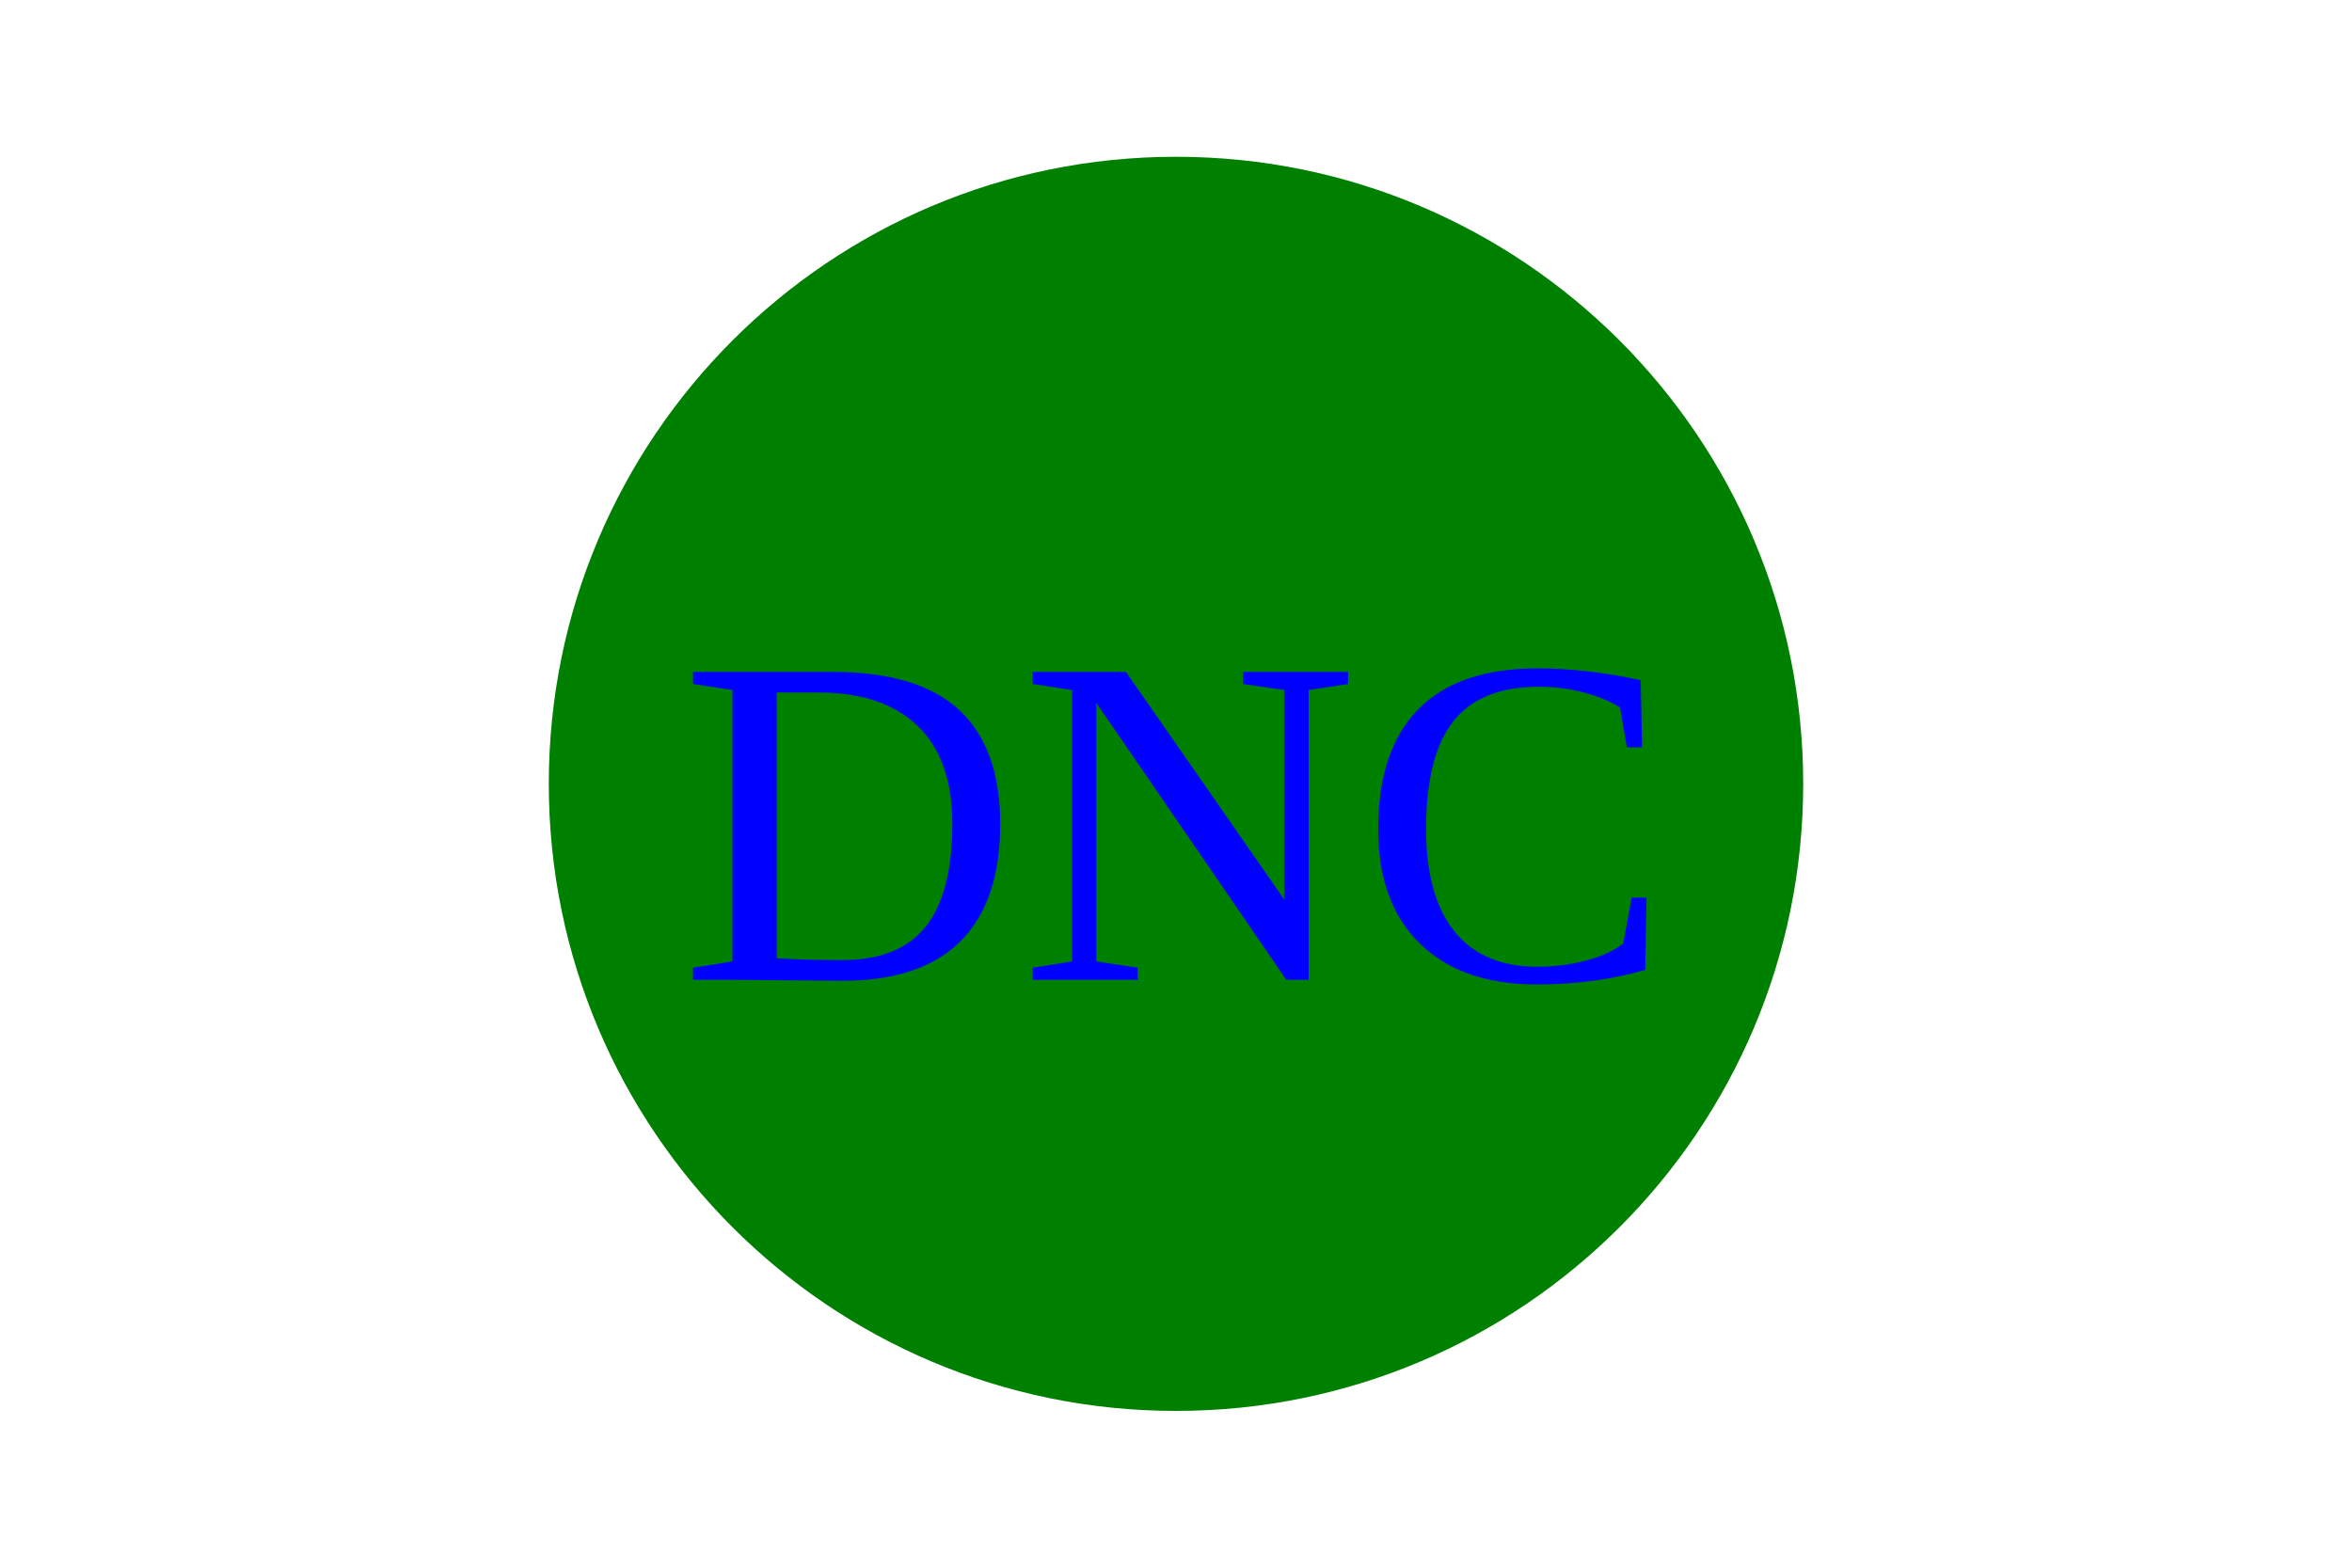
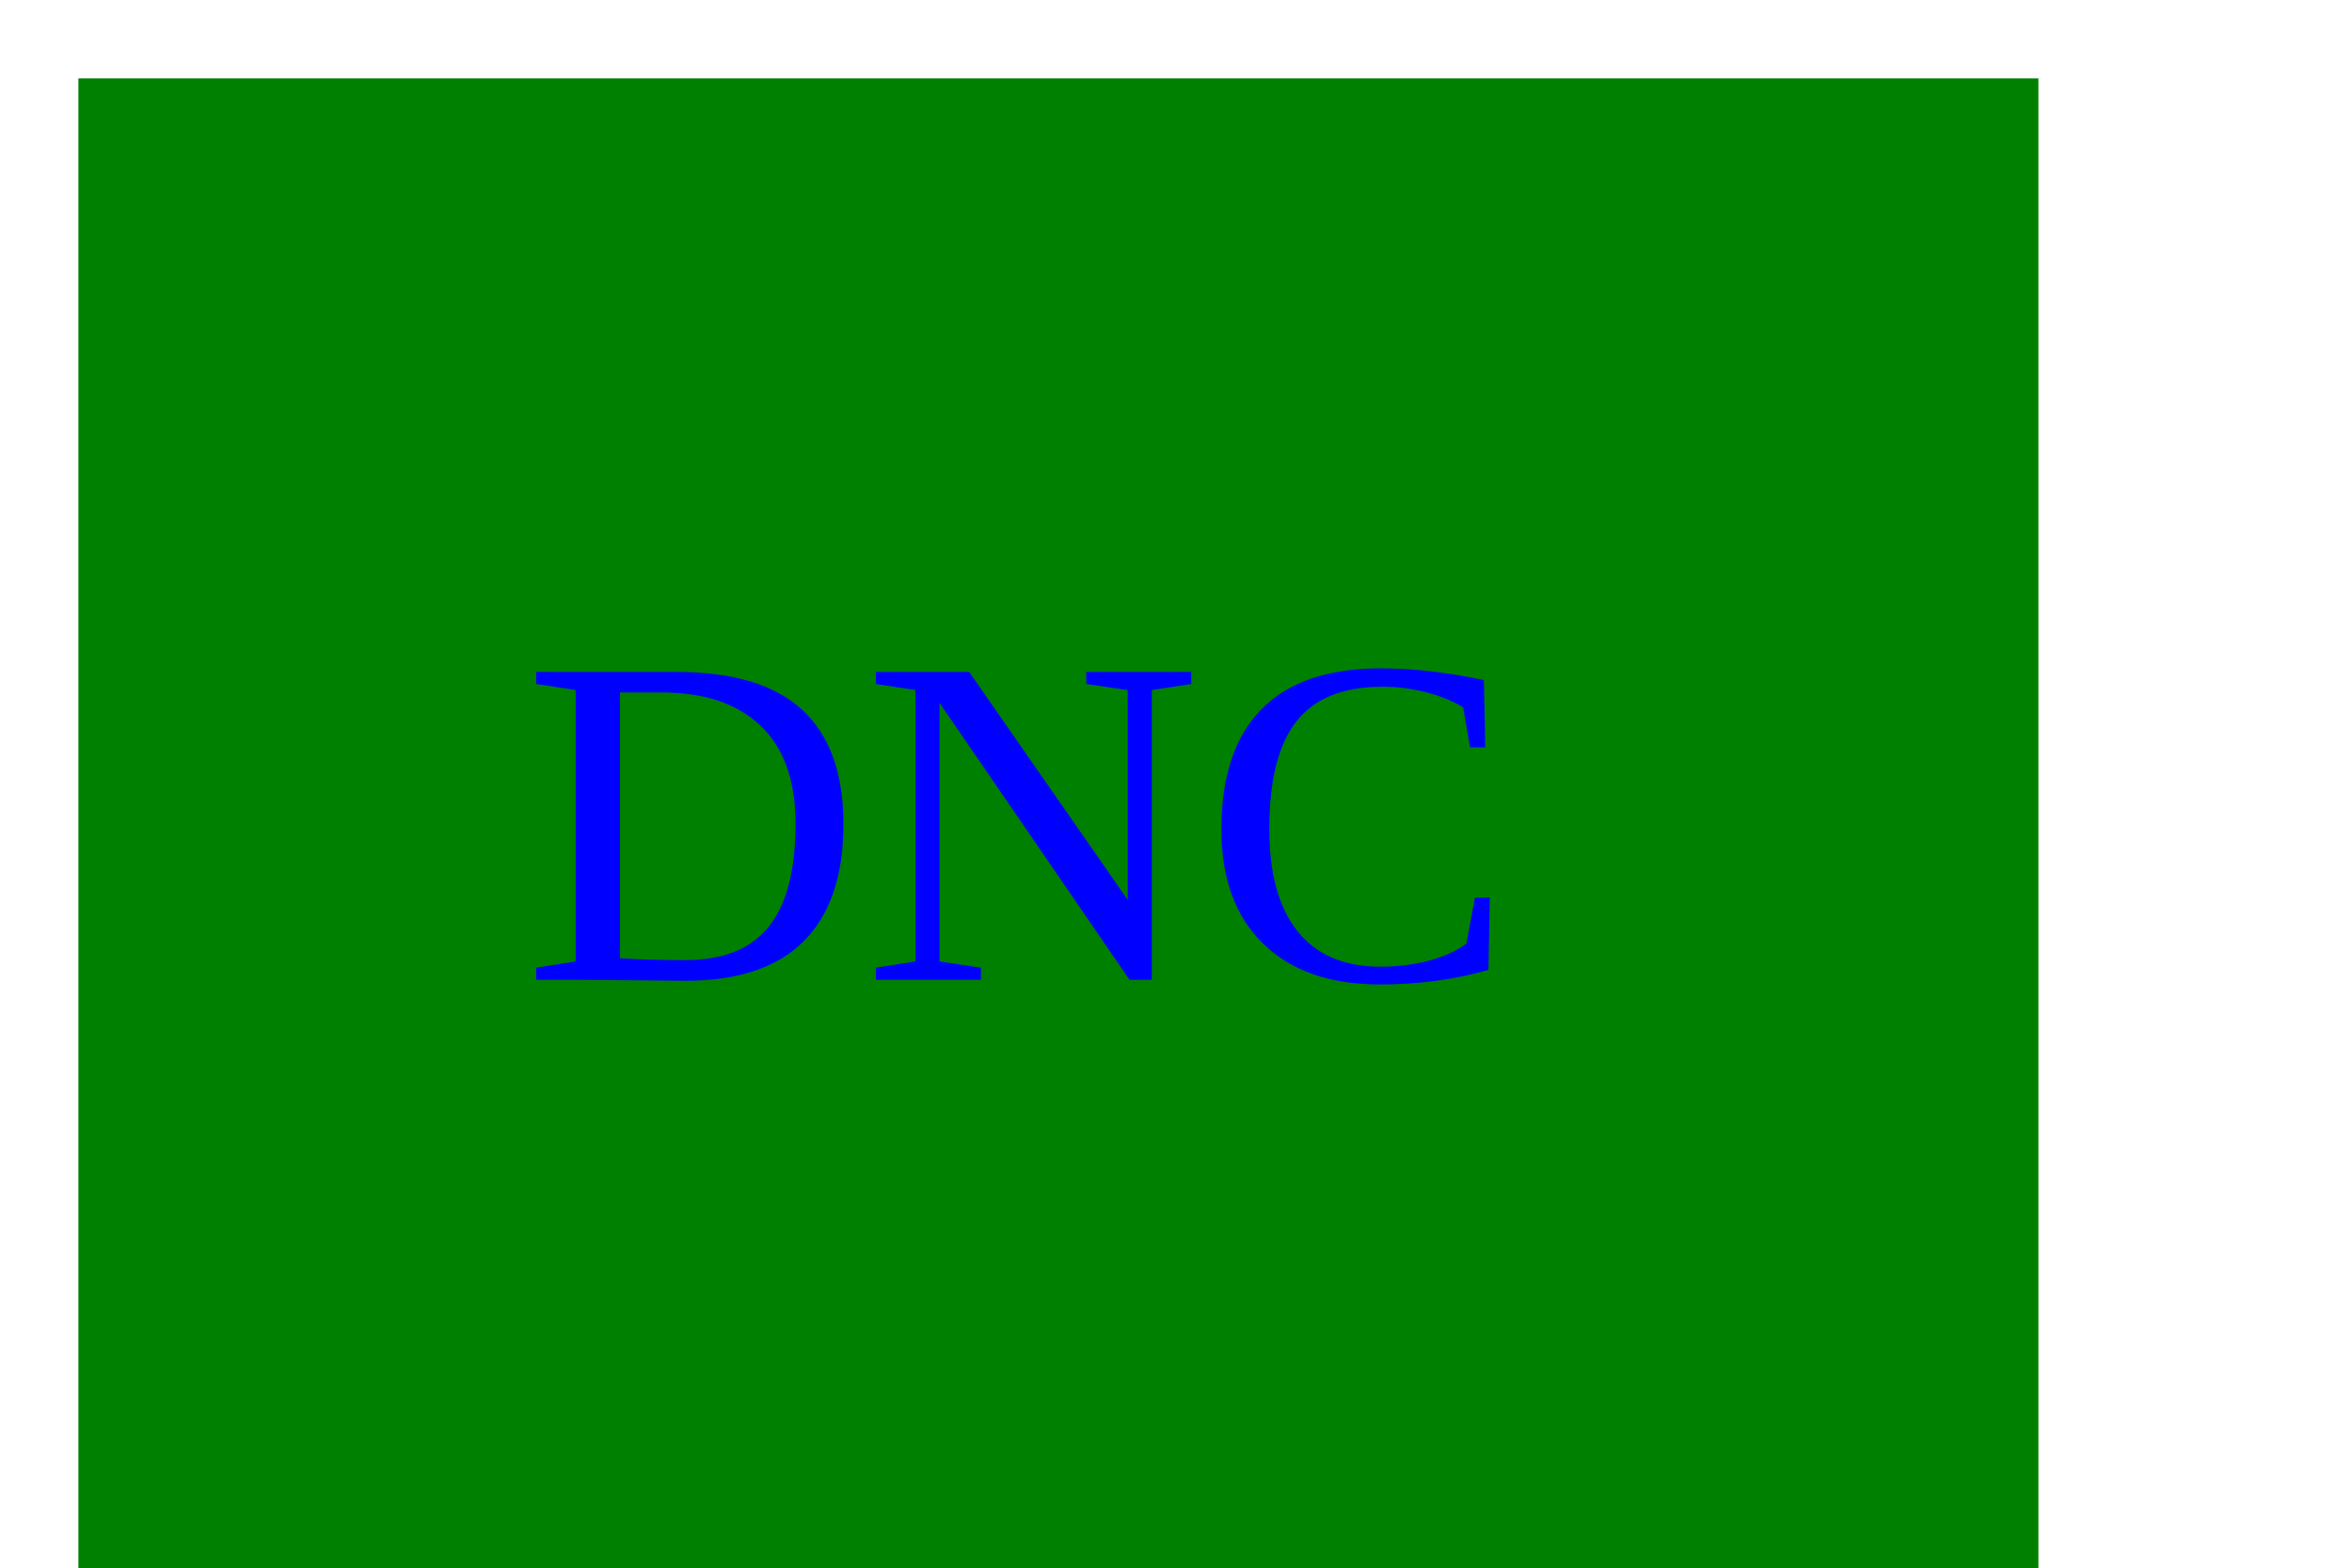
<svg xmlns="http://www.w3.org/2000/svg" version="1.1" width="300" height="200">
-   <circle cx="150" cy="100" r="80" fill="green" />
-   <text x="150" y="125" font-size="60" text-anchor="middle" fill="blue">DNC</text>
+   <rect x="10" y="10" width="250" height="250" fill="green" />
+   <text x="130" y="125" font-size="60" text-anchor="middle" fill="blue">DNC</text>
</svg>
